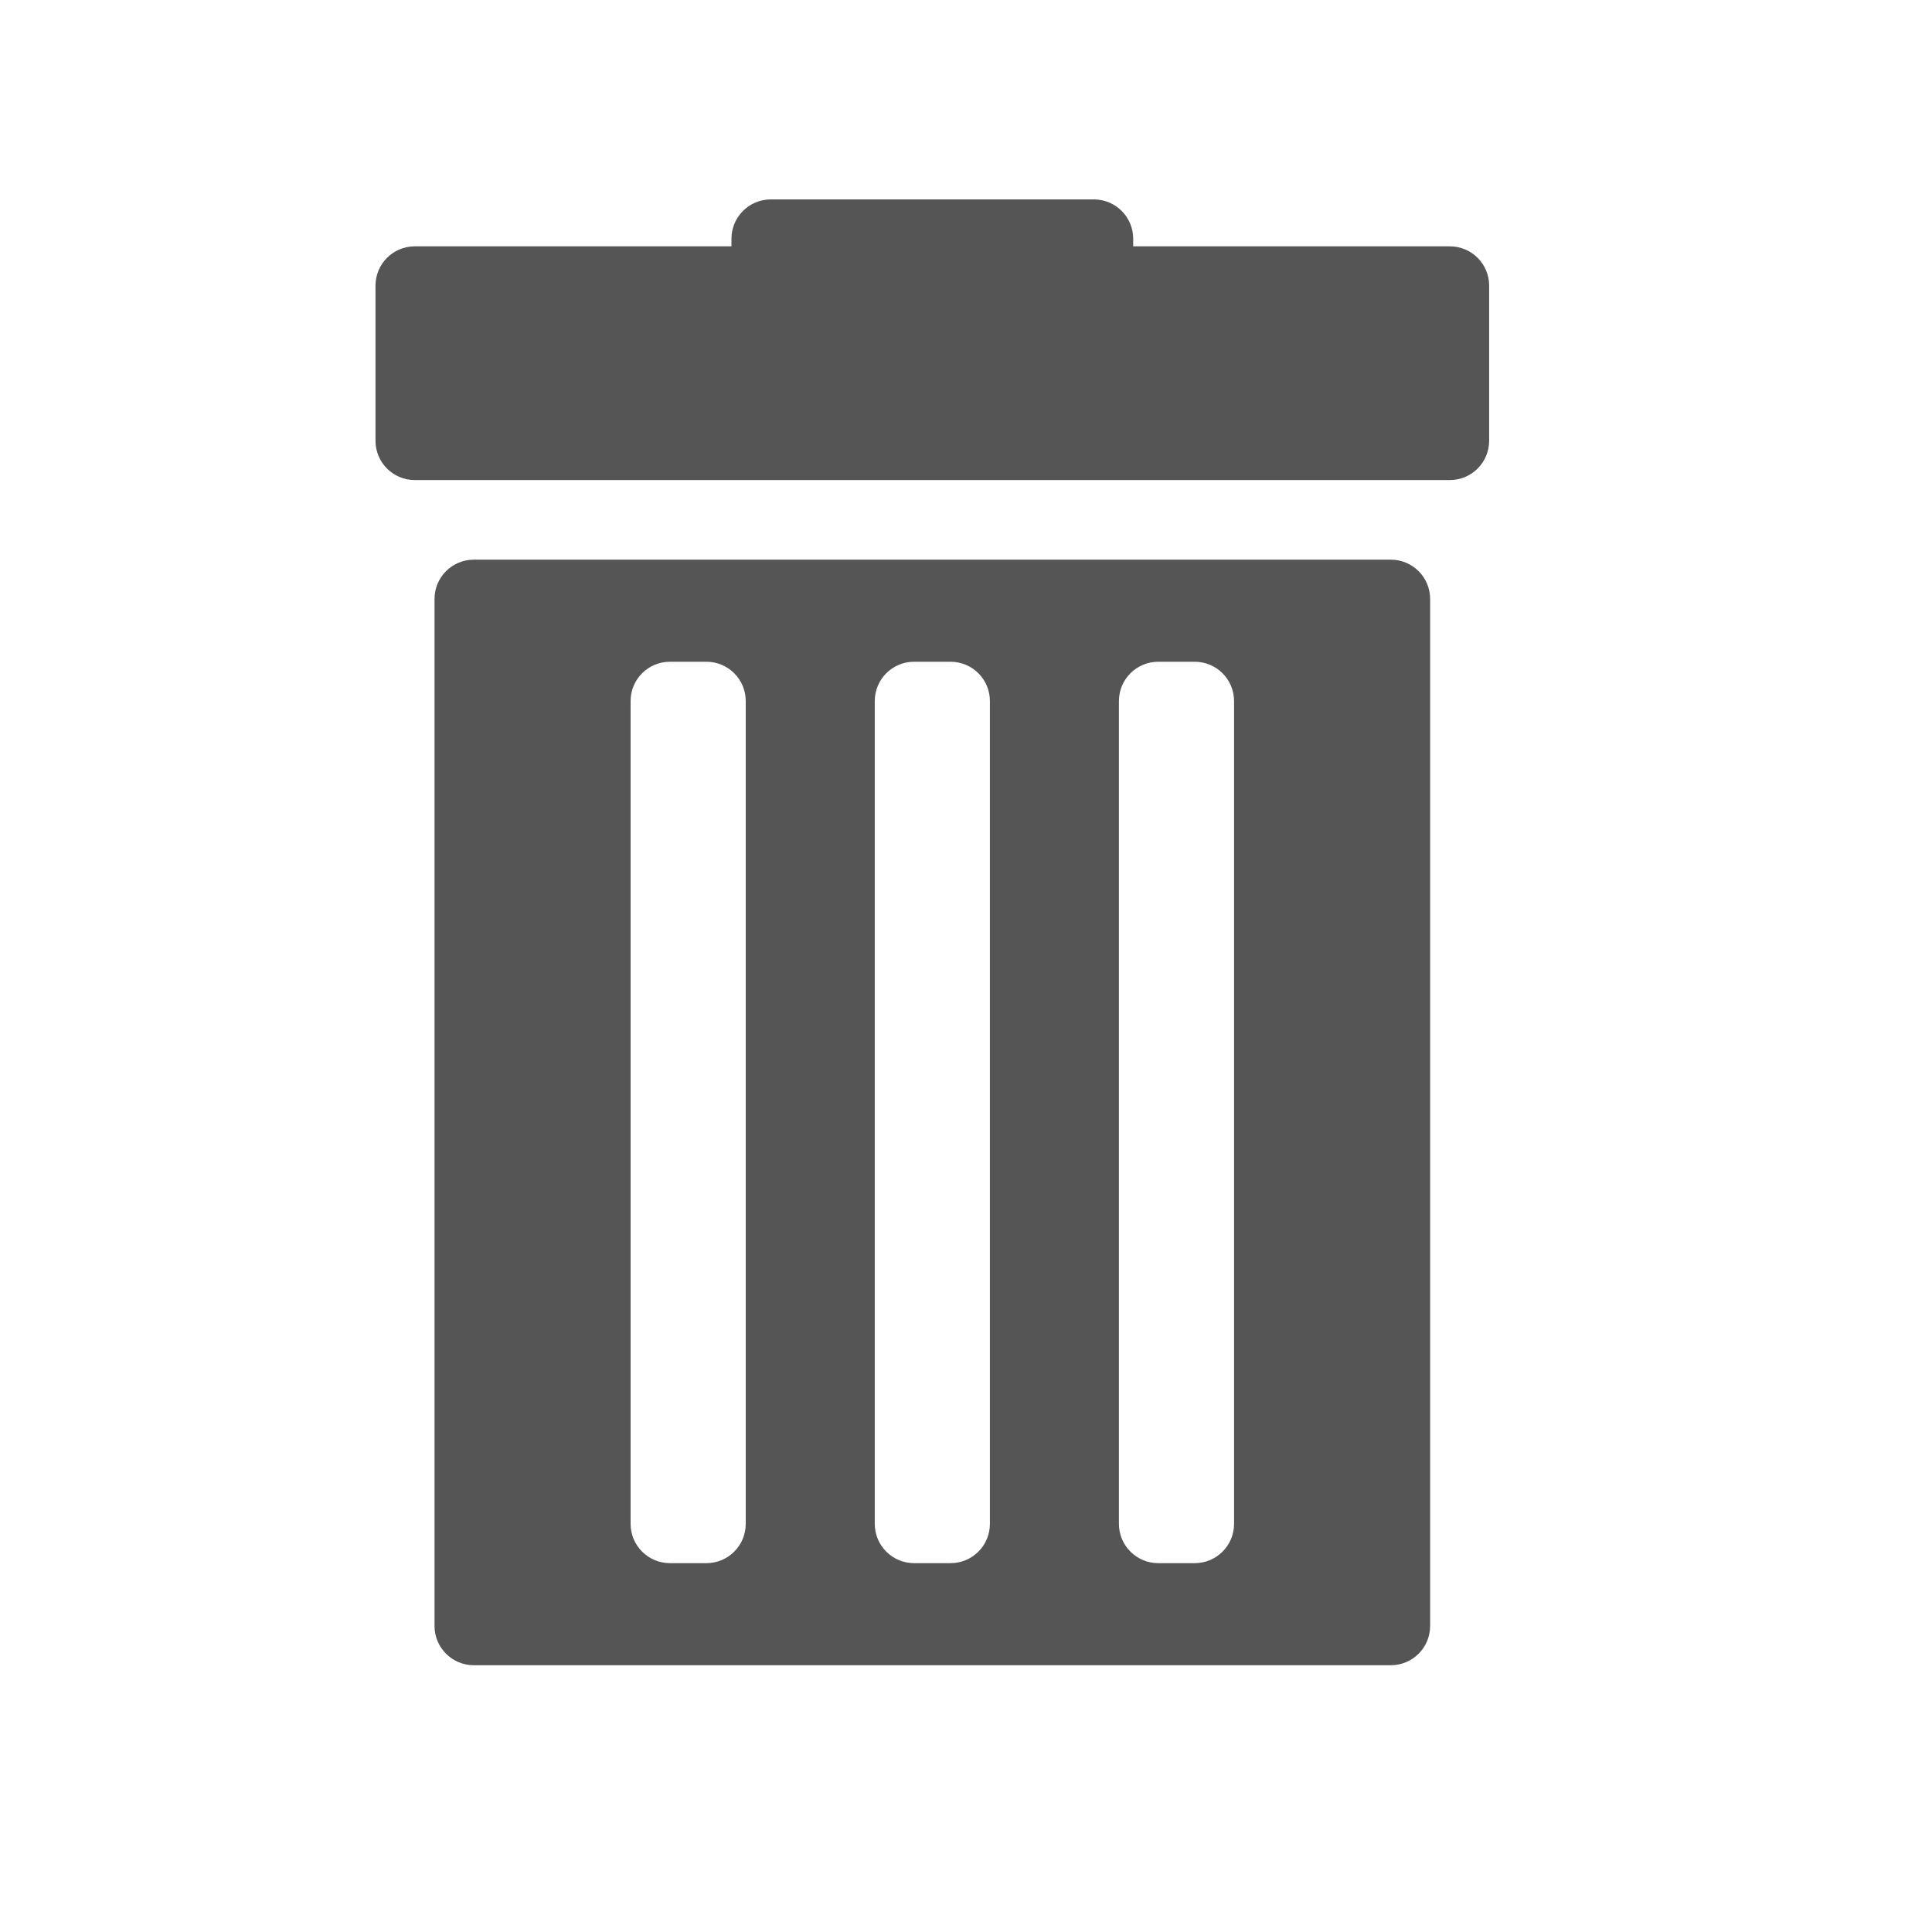
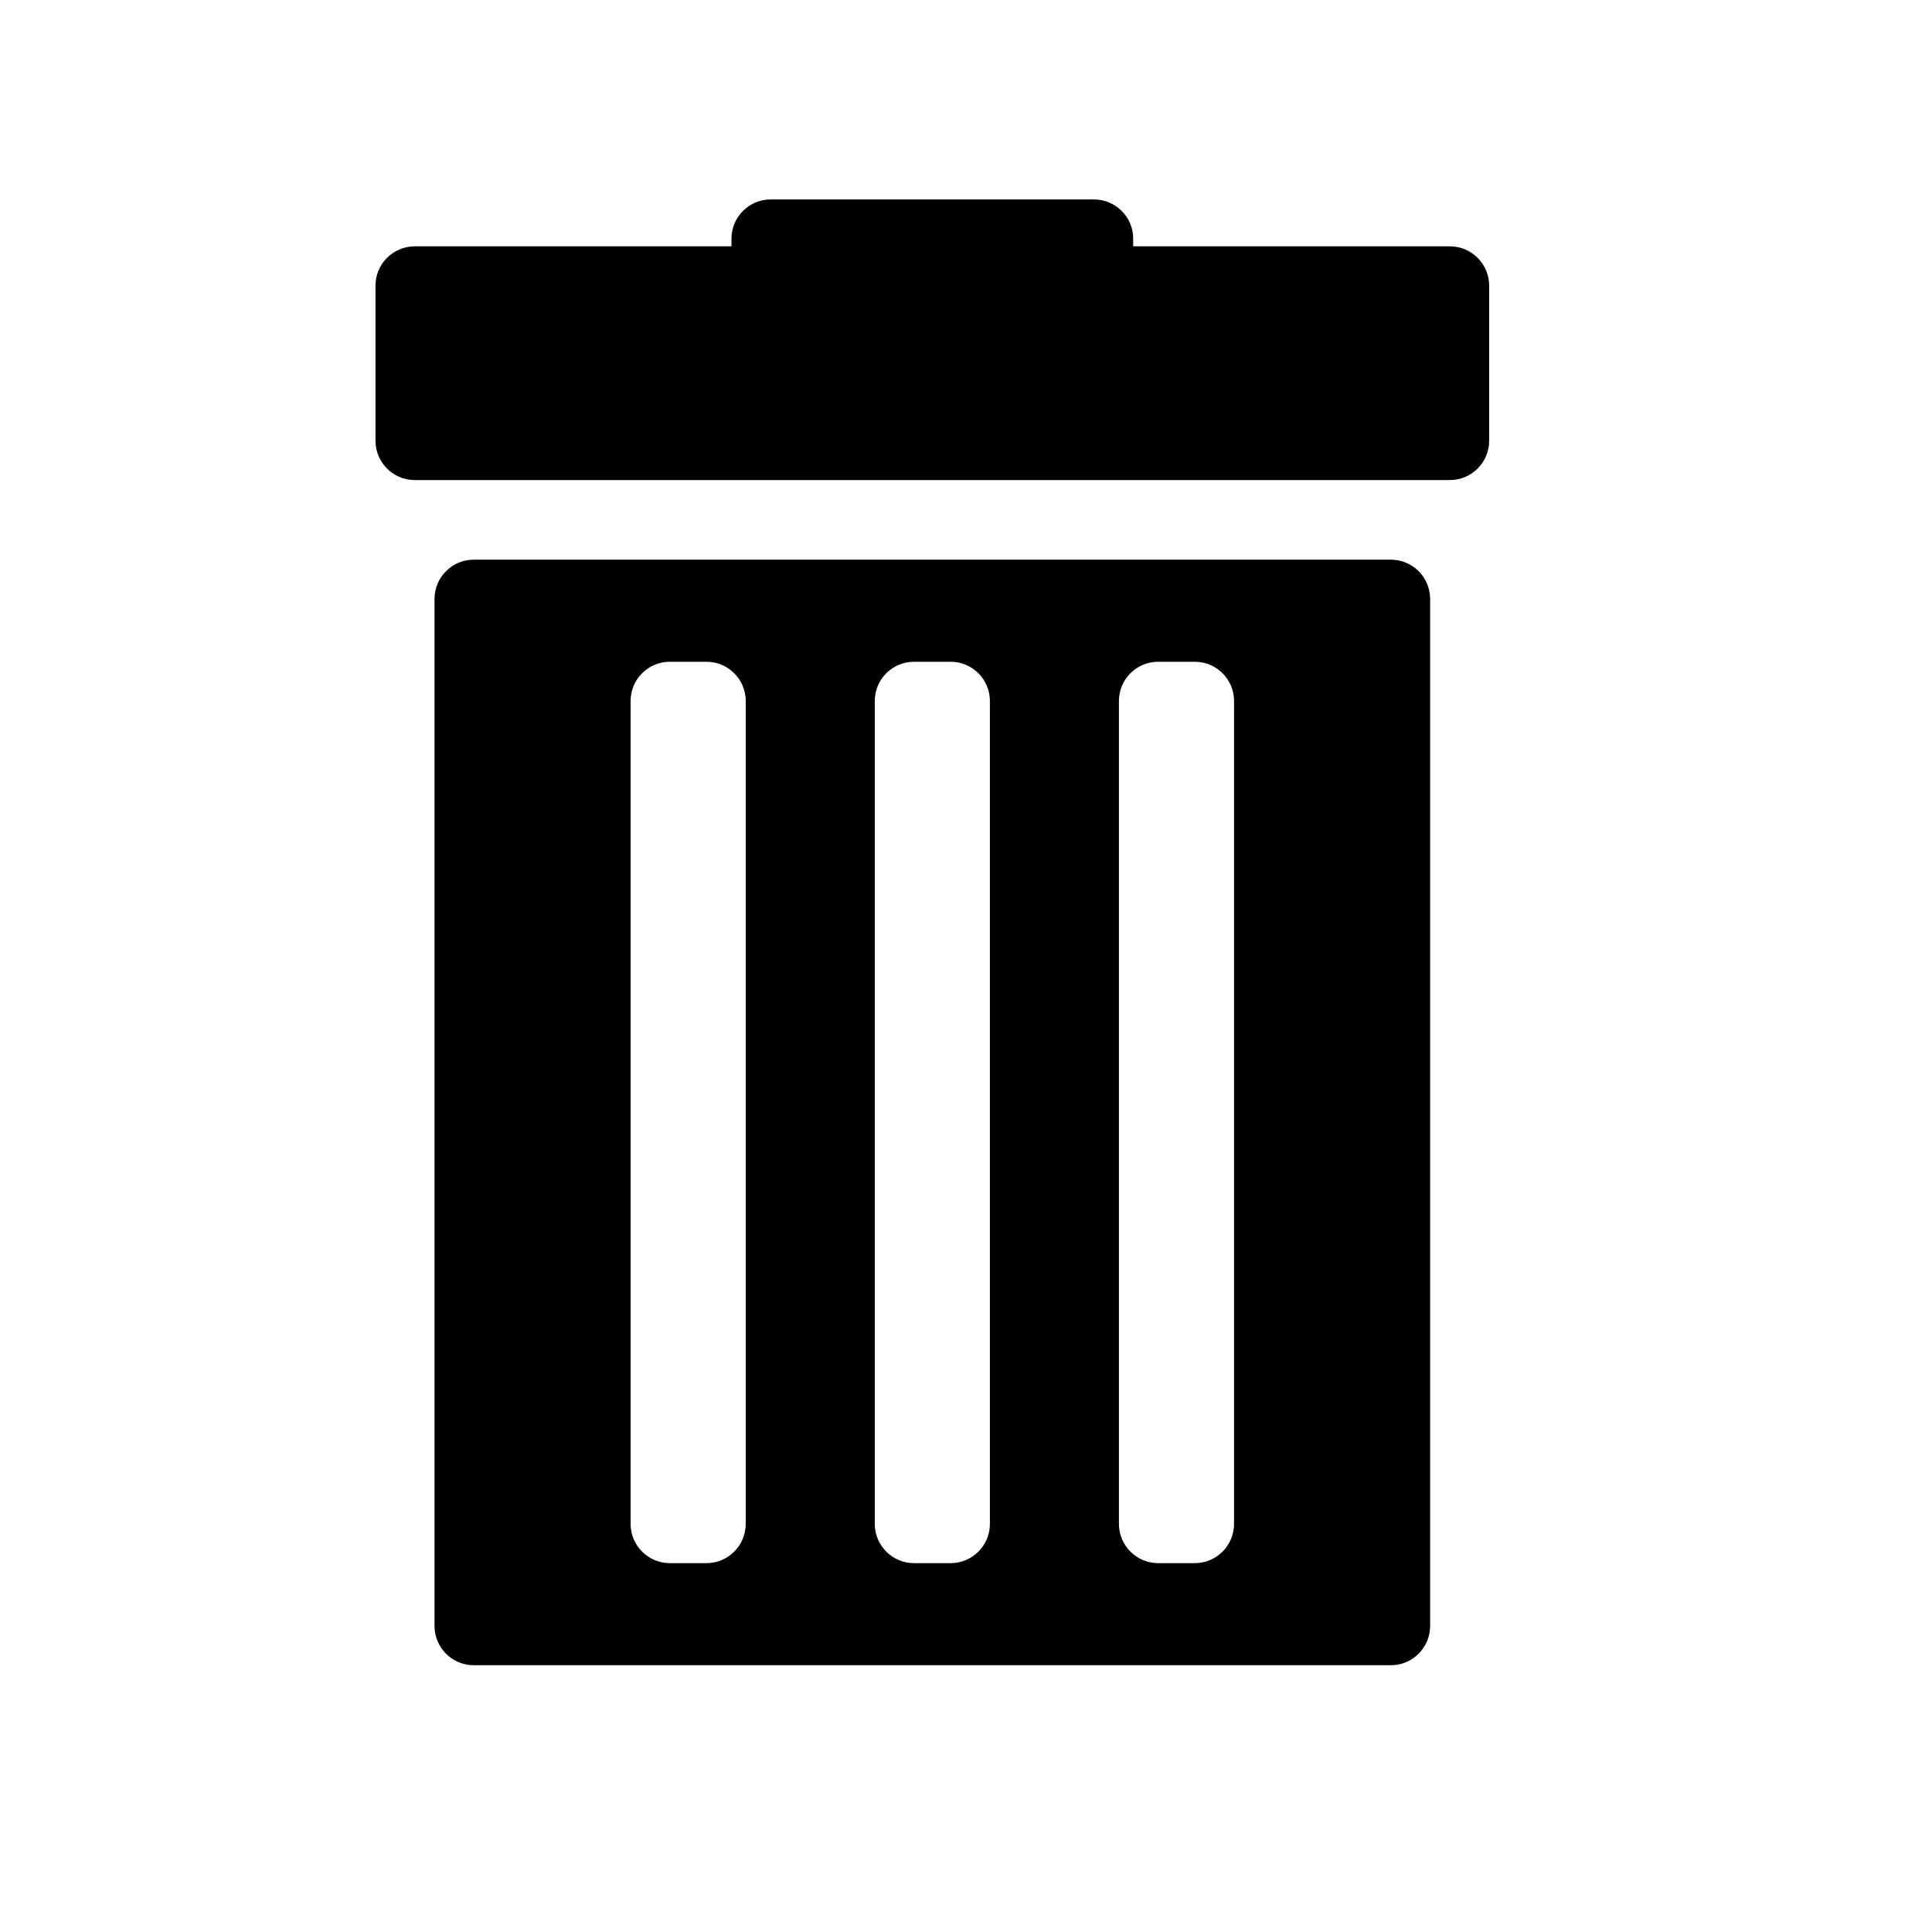
<svg xmlns="http://www.w3.org/2000/svg" version="1.1" baseProfile="full" width="100px" height="100px">
-   <g transform="scale(0.3) translate(33, 33)" stroke="#555" fill="#555">
+   <g transform="scale(0.3) translate(33, 33)" stroke="#000" fill="#000">
    <g style="stroke: none; stroke-width: 0; stroke-dasharray: none; stroke-linecap: butt; stroke-linejoin: miter; stroke-miterlimit: 10; fill-rule: nonzero; opacity: 1;" transform="translate(1.406593 1.406593) scale(2.81 2.81)">
      <path d="M 76.777 2.881 H 57.333 V 2.412 C 57.333 1.08 56.253 0 54.921 0 H 35.079 c -1.332 0 -2.412 1.08 -2.412 2.412 v 0.469 H 13.223 c -1.332 0 -2.412 1.08 -2.412 2.412 v 9.526 c 0 1.332 1.08 2.412 2.412 2.412 h 63.554 c 1.332 0 2.412 -1.08 2.412 -2.412 V 5.293 C 79.189 3.961 78.109 2.881 76.777 2.881 z" style="stroke: none; stroke-width: 1; stroke-dasharray: none; stroke-linecap: butt; stroke-linejoin: miter; stroke-miterlimit: 10; fill-rule: nonzero; opacity: 1;" transform=" matrix(1 0 0 1 0 0) " stroke-linecap="round" />
      <path d="M 73.153 22.119 H 16.847 c -1.332 0 -2.412 1.08 -2.412 2.412 v 63.057 c 0 1.332 1.08 2.412 2.412 2.412 h 56.306 c 1.332 0 2.412 -1.08 2.412 -2.412 V 24.531 C 75.565 23.199 74.485 22.119 73.153 22.119 z M 33.543 81.32 c 0 1.332 -1.08 2.412 -2.412 2.412 h -2.245 c -1.332 0 -2.412 -1.08 -2.412 -2.412 V 30.799 c 0 -1.332 1.08 -2.412 2.412 -2.412 h 2.245 c 1.332 0 2.412 1.08 2.412 2.412 V 81.32 z M 48.535 81.32 c 0 1.332 -1.08 2.412 -2.412 2.412 h -2.245 c -1.332 0 -2.412 -1.08 -2.412 -2.412 V 30.799 c 0 -1.332 1.08 -2.412 2.412 -2.412 h 2.245 c 1.332 0 2.412 1.08 2.412 2.412 V 81.32 z M 63.526 81.32 c 0 1.332 -1.08 2.412 -2.412 2.412 h -2.245 c -1.332 0 -2.412 -1.08 -2.412 -2.412 V 30.799 c 0 -1.332 1.08 -2.412 2.412 -2.412 h 2.245 c 1.332 0 2.412 1.08 2.412 2.412 V 81.32 z" style="stroke: none; stroke-width: 1; stroke-dasharray: none; stroke-linecap: butt; stroke-linejoin: miter; stroke-miterlimit: 10; fill-rule: nonzero; opacity: 1;" transform=" matrix(1 0 0 1 0 0) " stroke-linecap="round" />
    </g>
  </g>
</svg>
